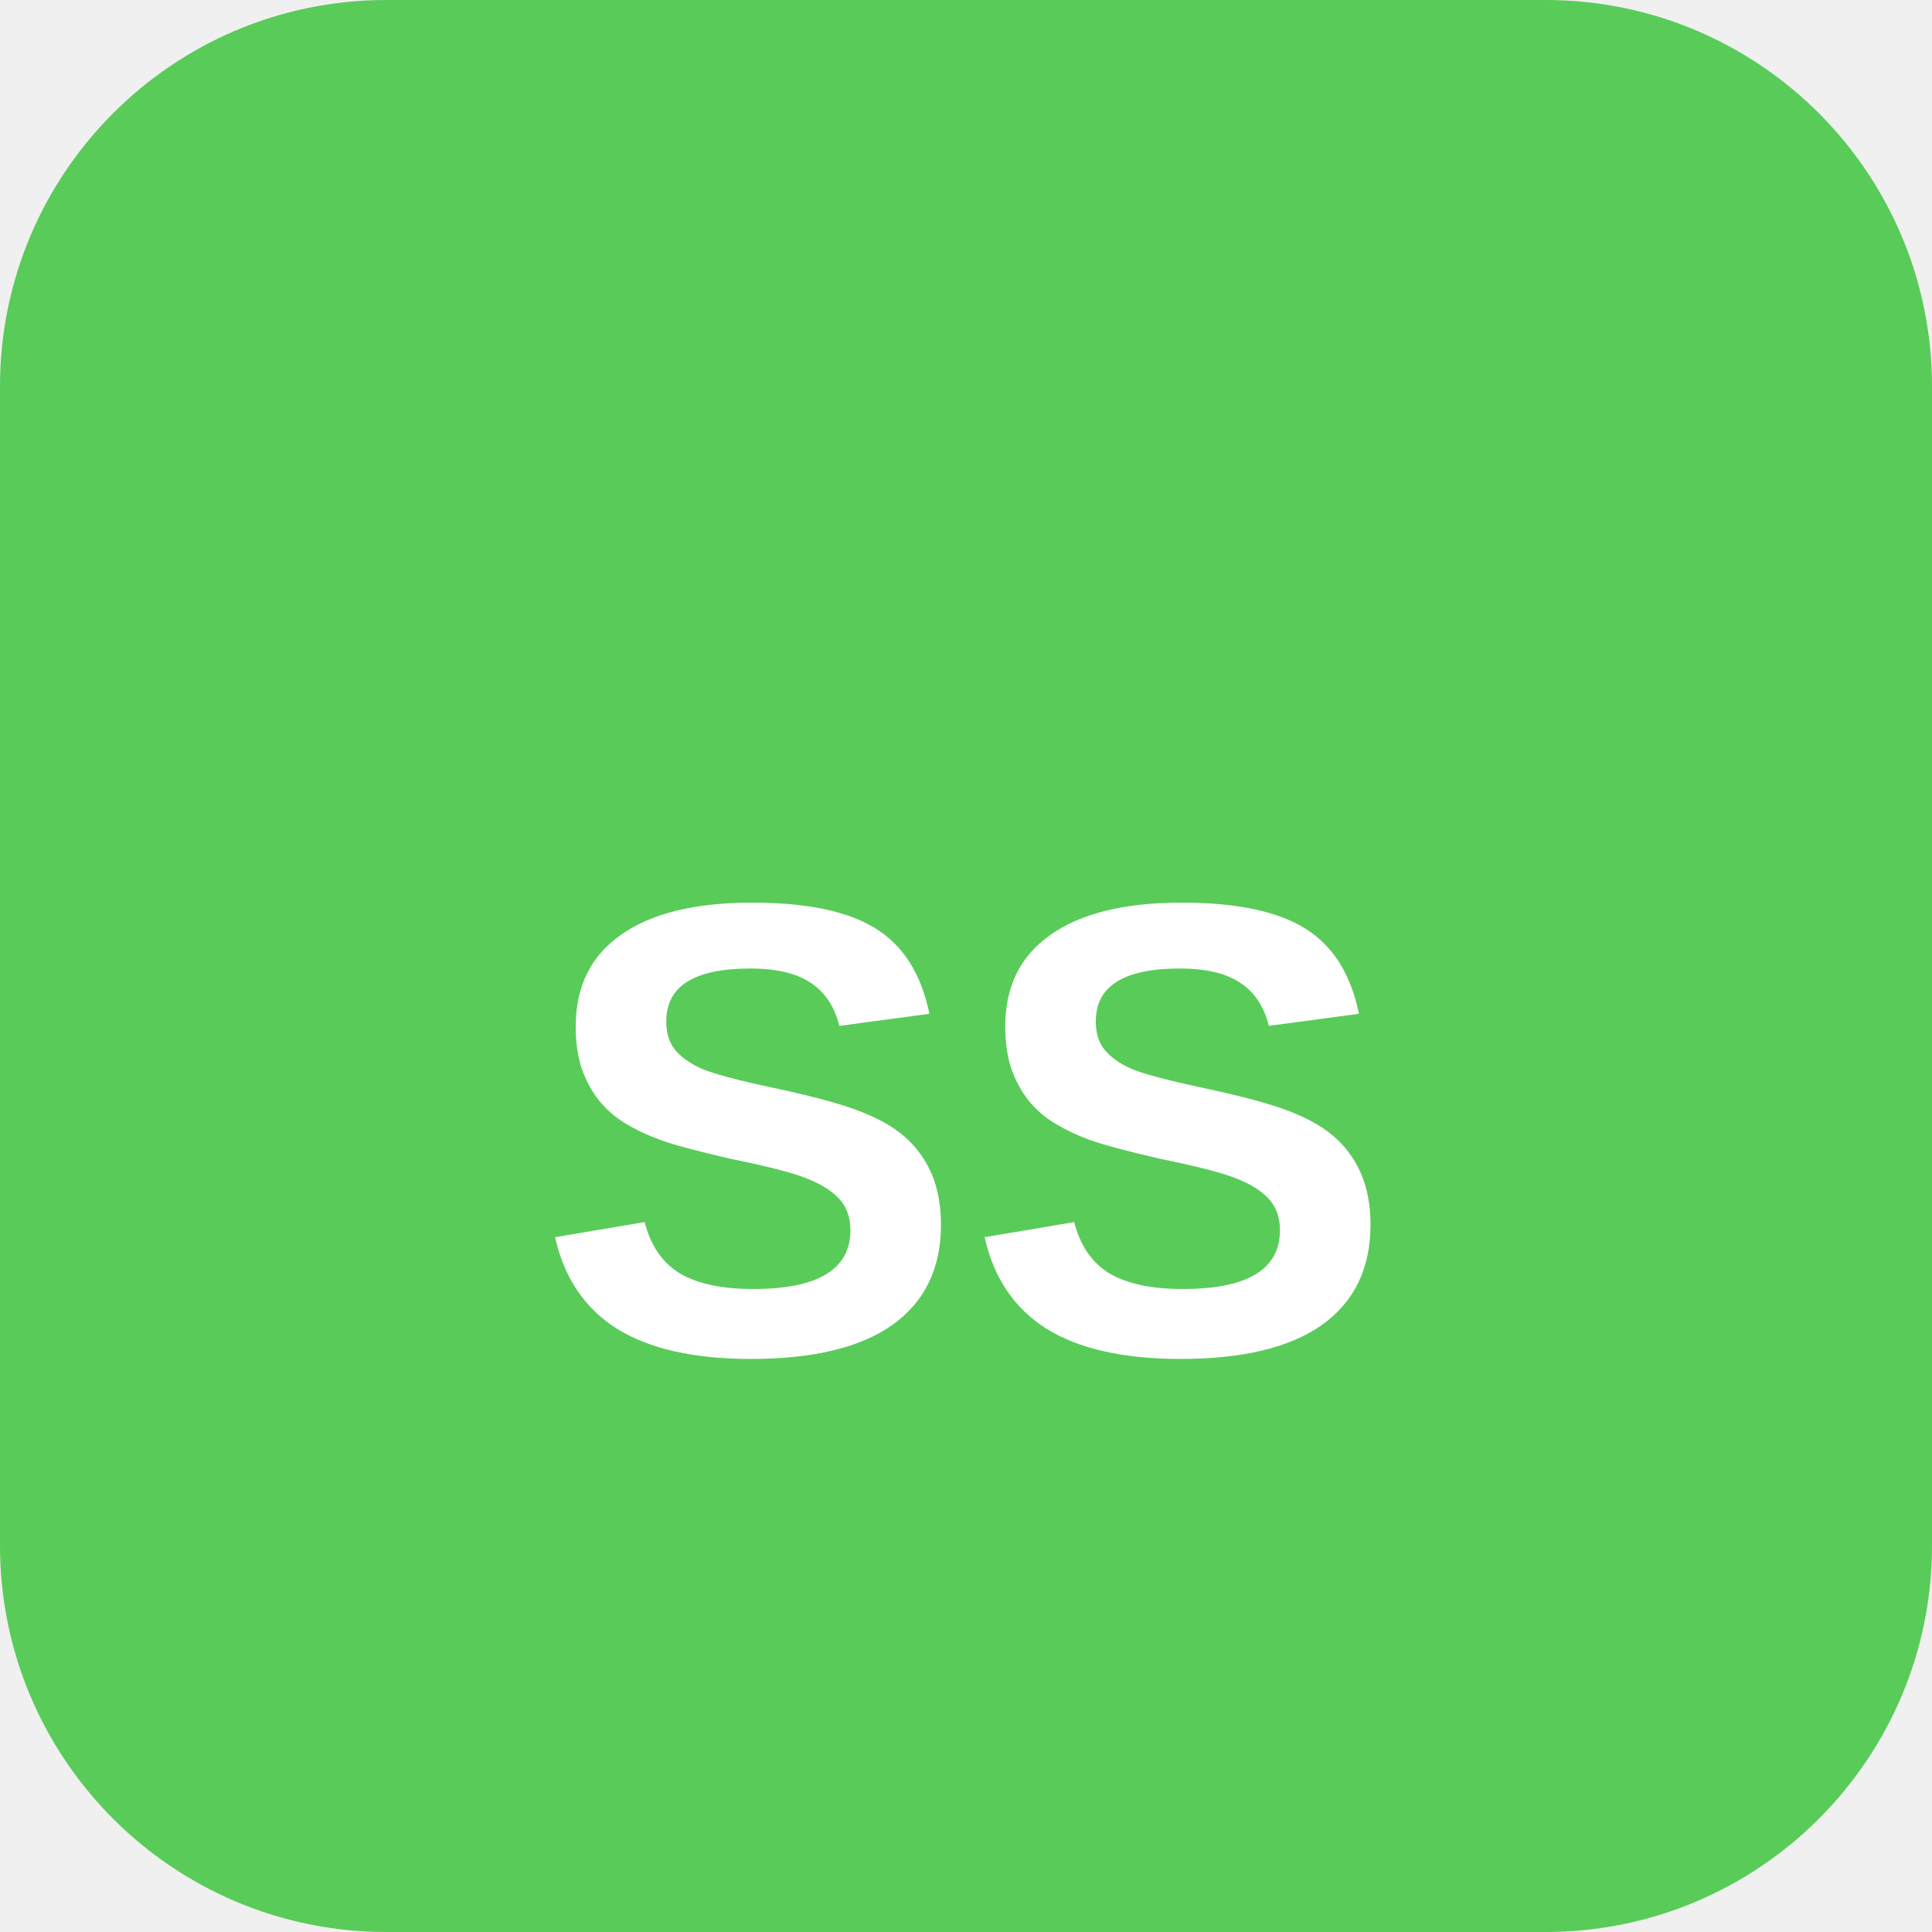
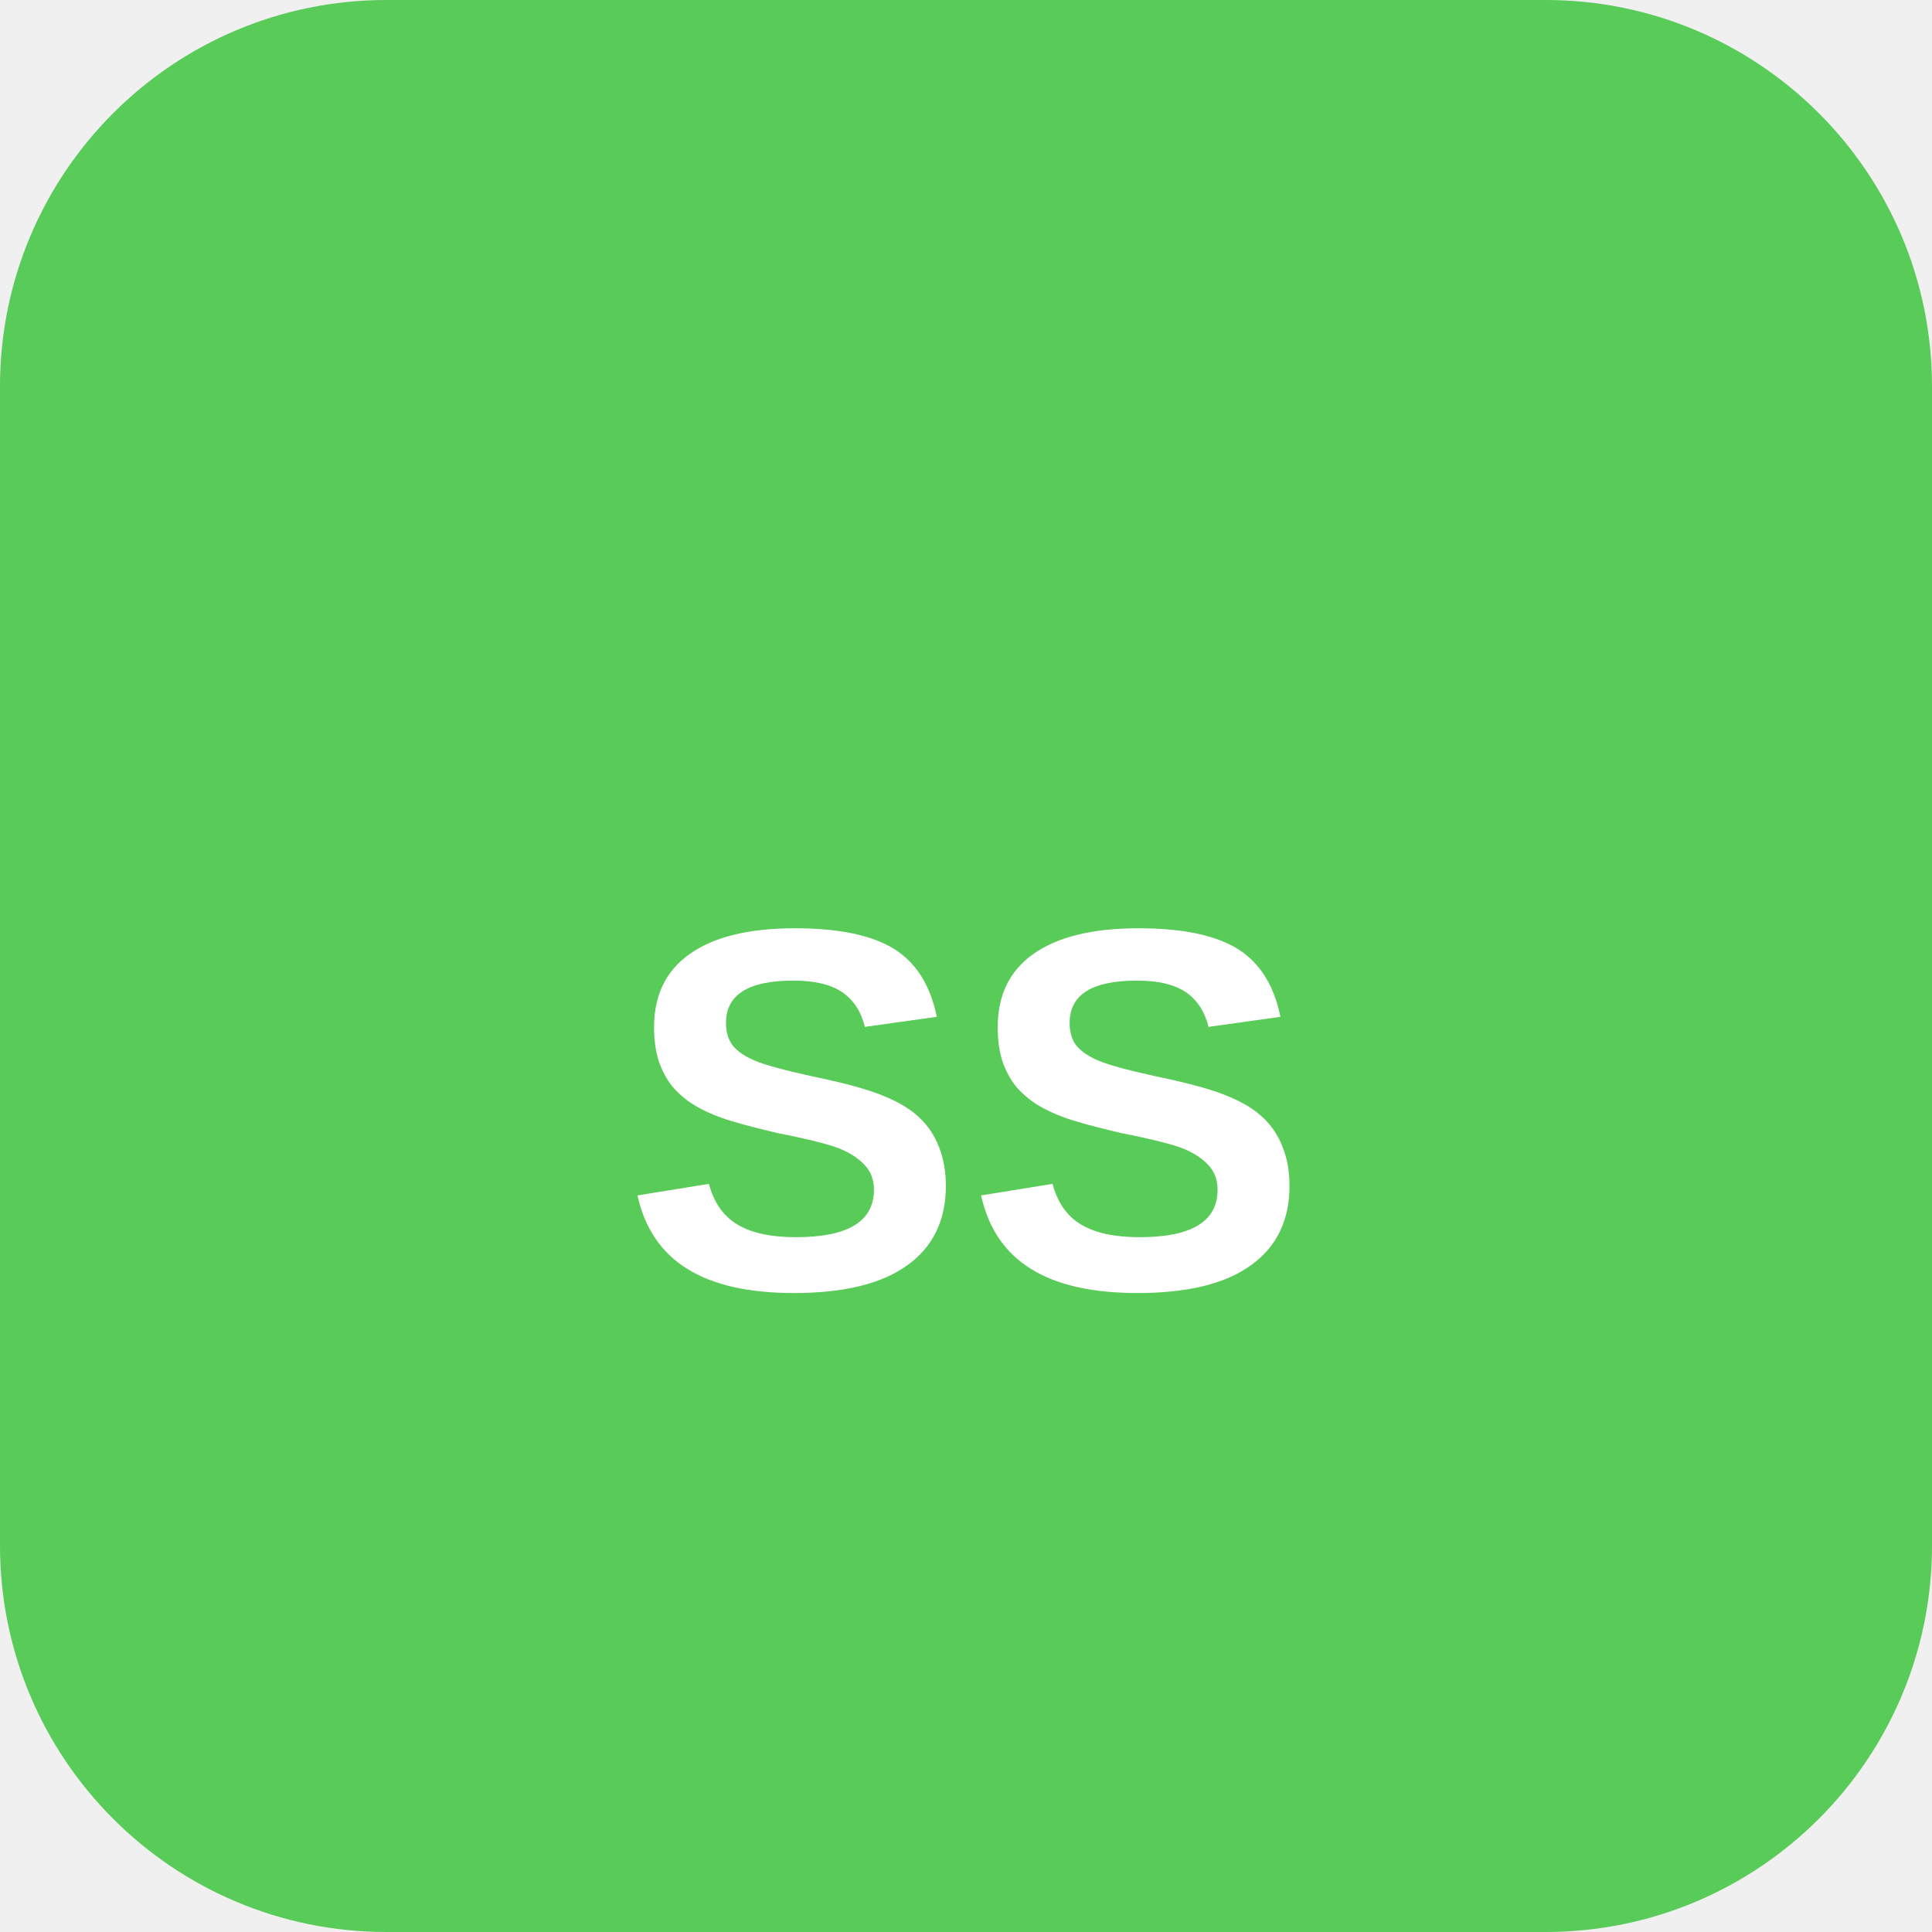
<svg xmlns="http://www.w3.org/2000/svg" viewBox="0 0 60 60">
  <rect width="60" height="60" rx="12" fill="#59CB59" />
-   <text x="30" y="42" font-family="Arial,sans-serif" font-weight="900" font-size="20" fill="white" text-anchor="middle">SS</text>
+   <text x="30" y="40" font-family="Arial,sans-serif" font-weight="900" font-size="16" fill="white" text-anchor="middle">SS</text>
</svg>
